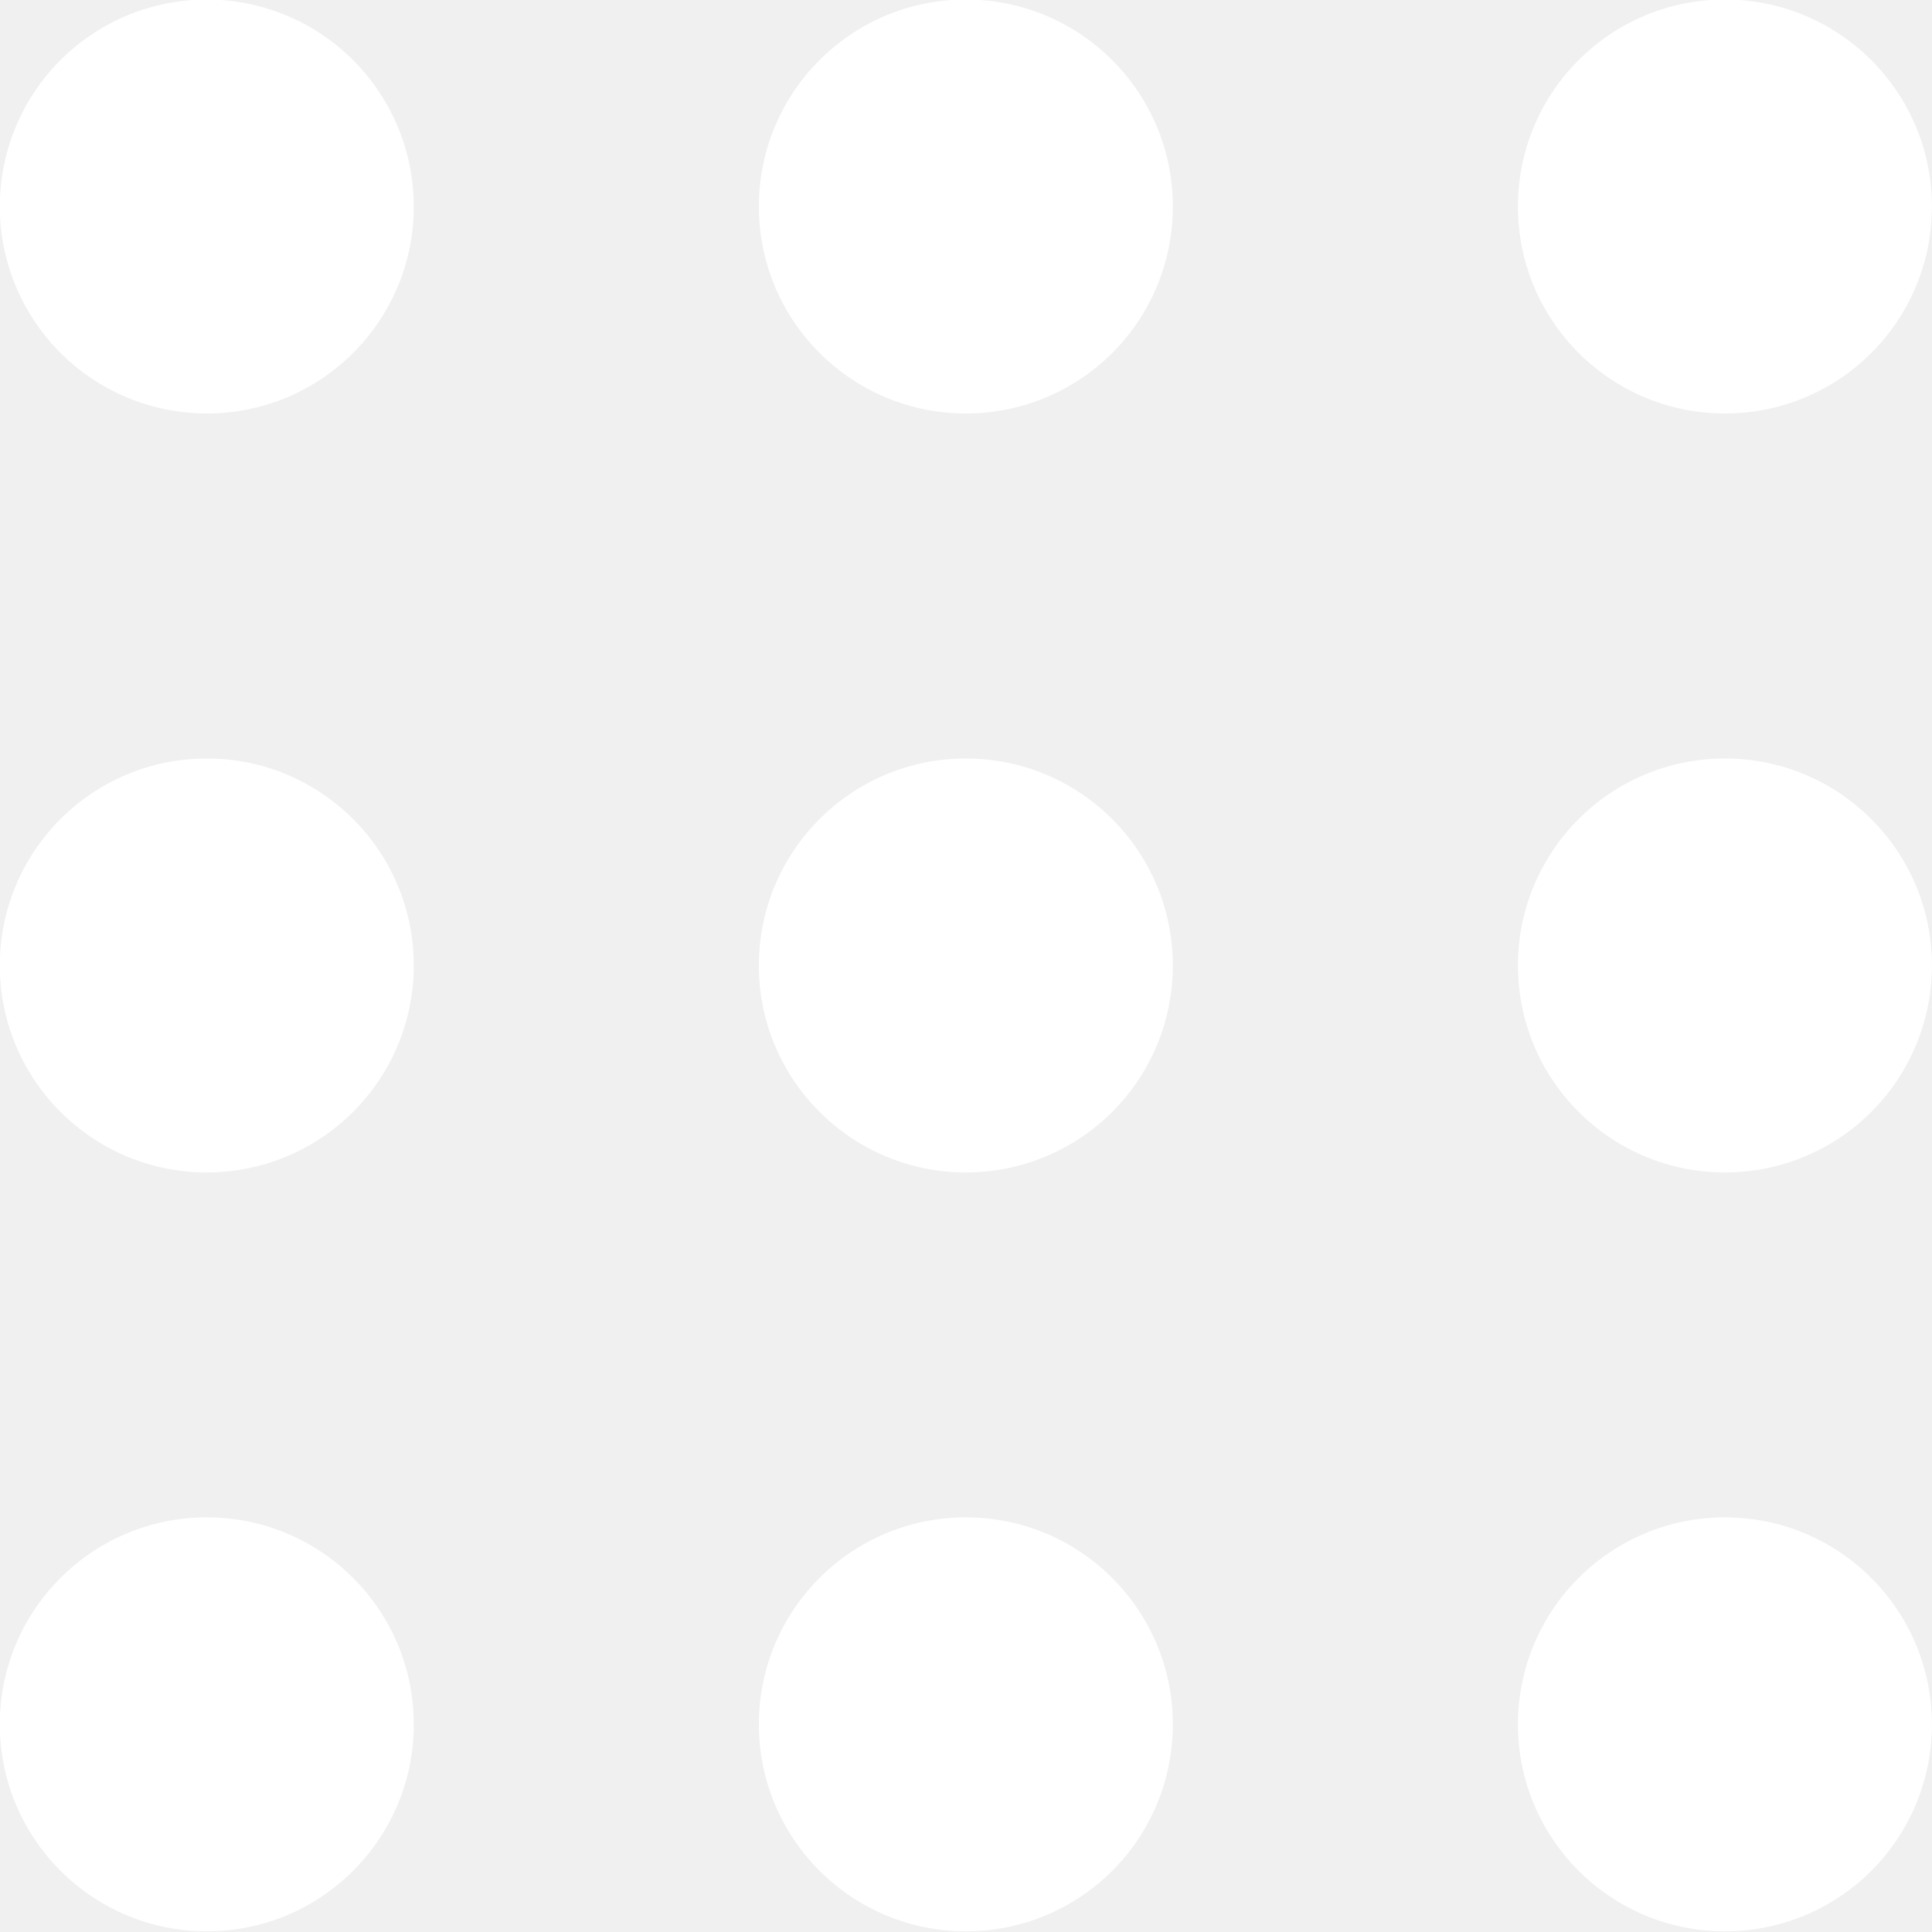
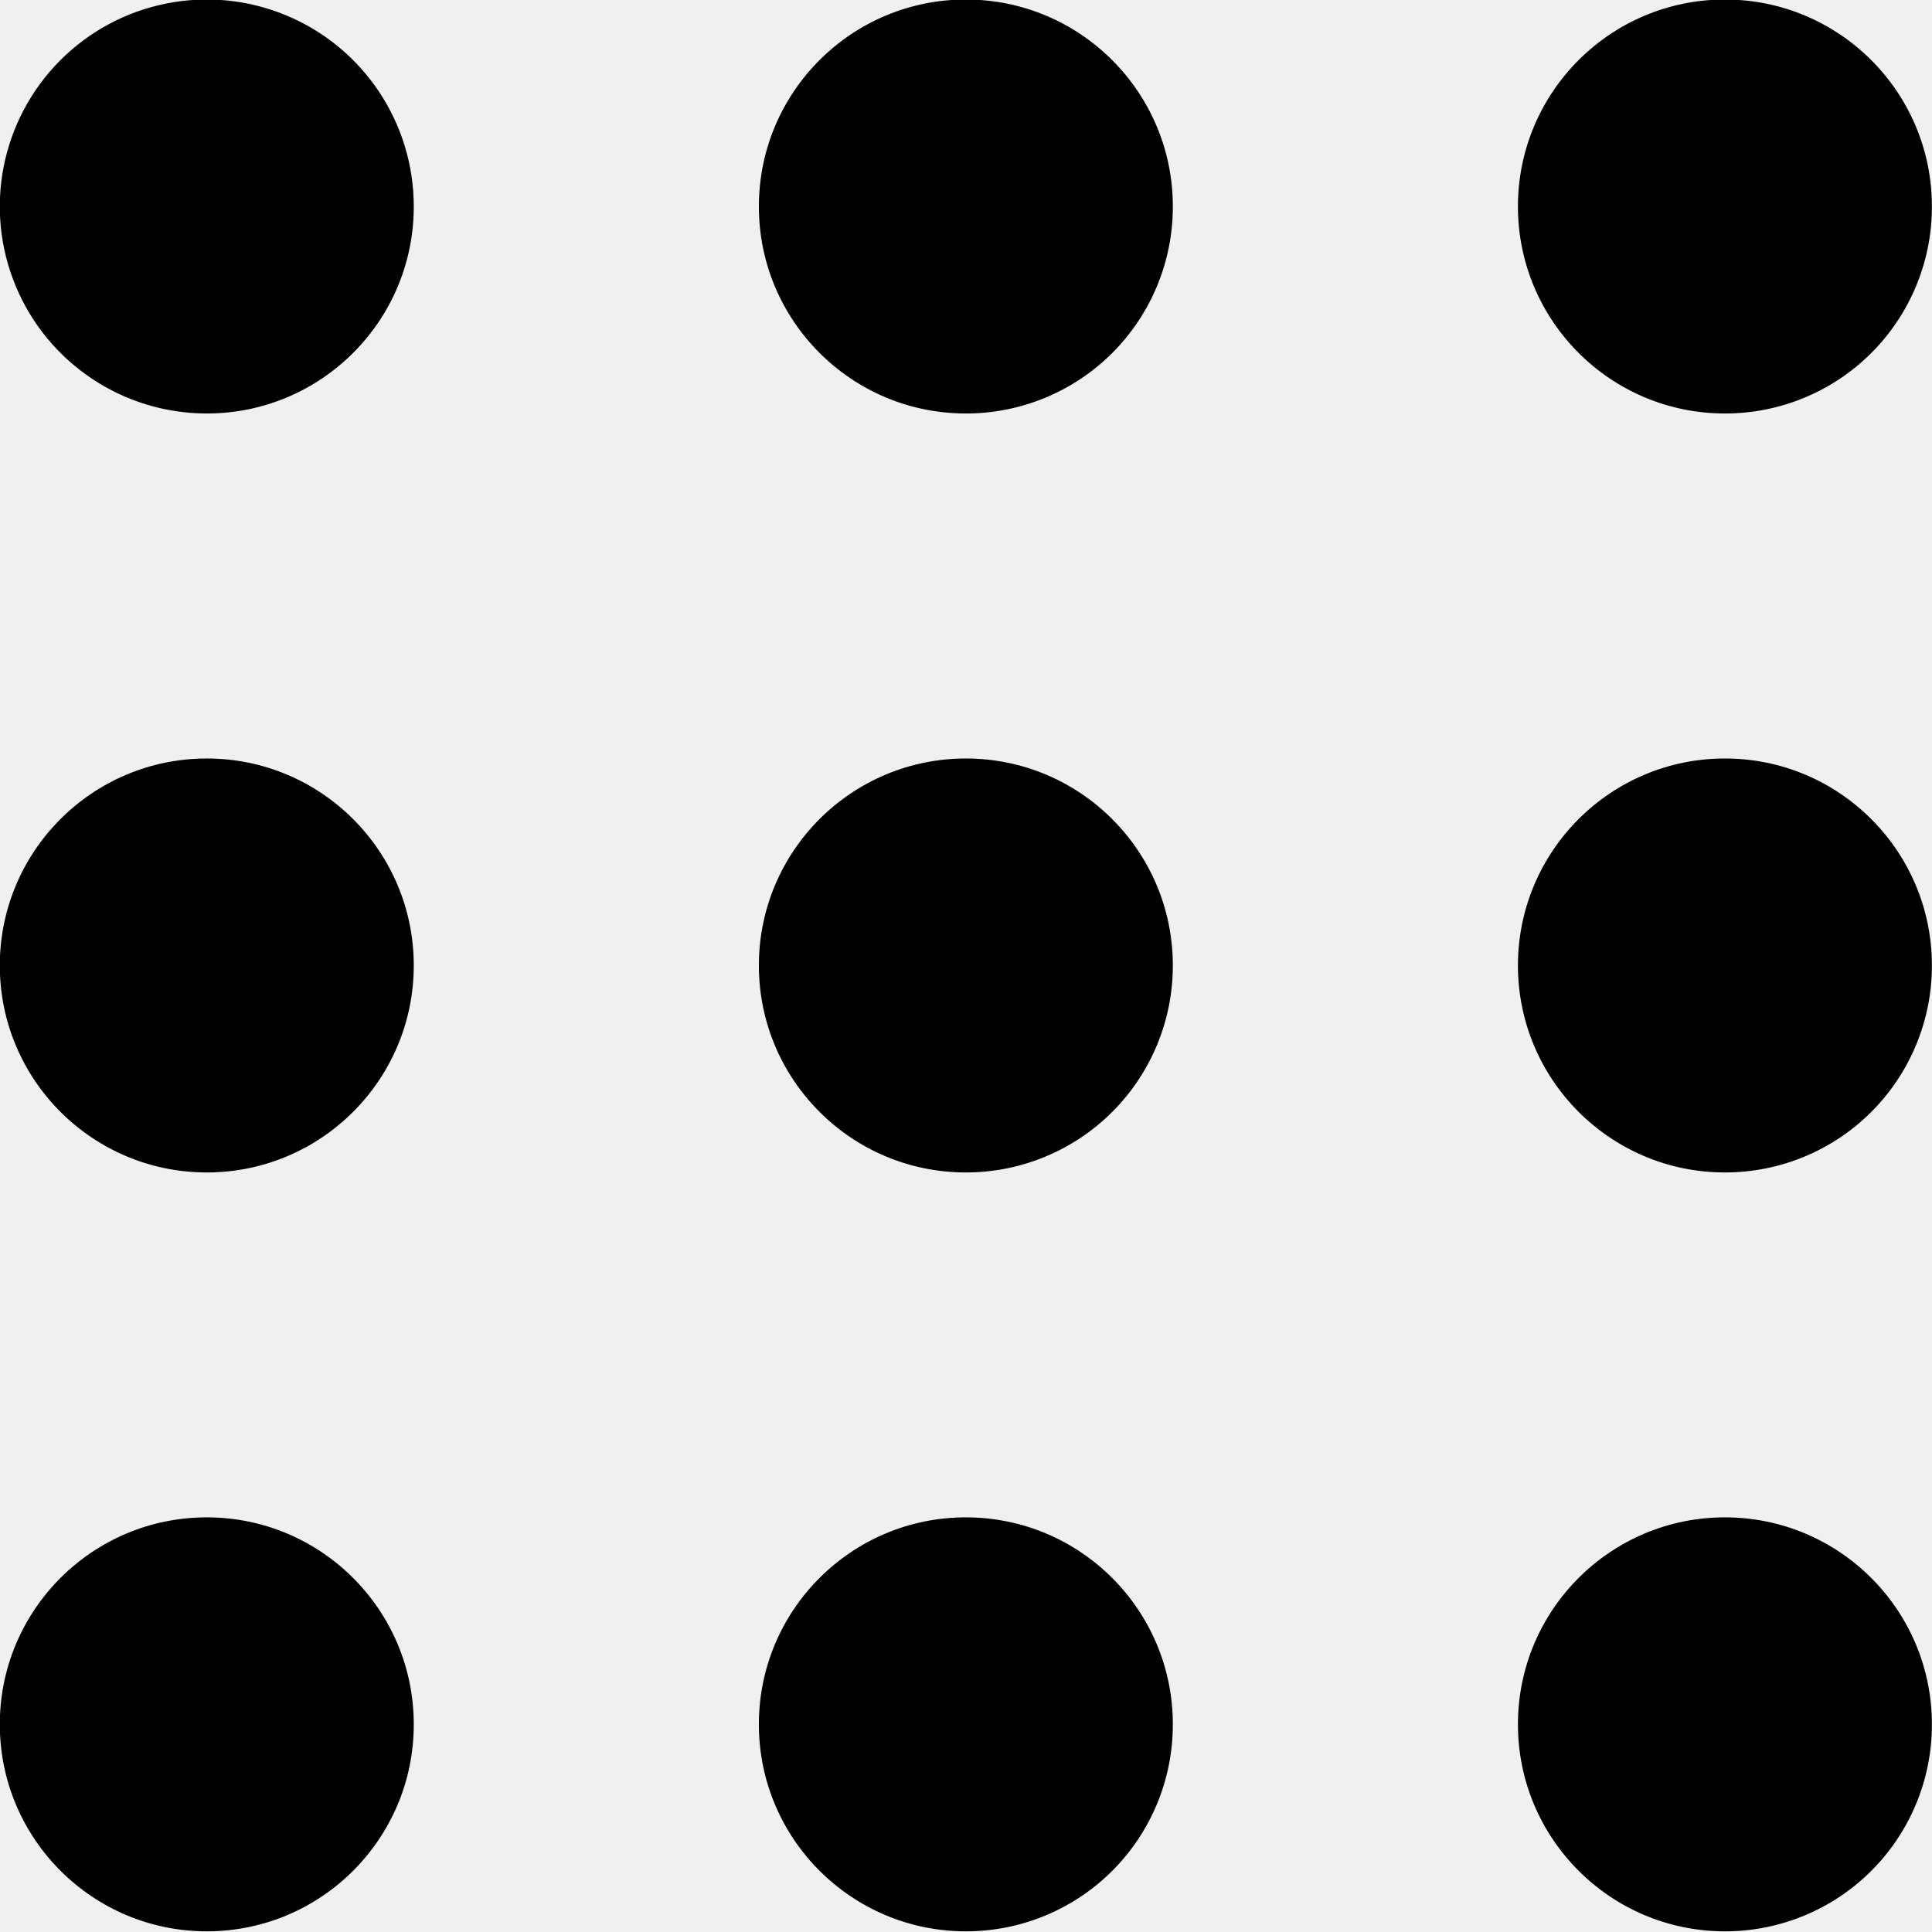
<svg xmlns="http://www.w3.org/2000/svg" width="20.03" height="20.031">
-   <path d="M2.15 4.287a2.146 2.146 0 112.14-2.145 2.145 2.145 0 01-2.14 2.145zm0 7.869a2.146 2.146 0 112.14-2.147 2.146 2.146 0 01-2.14 2.147zm0 7.868a2.146 2.146 0 112.14-2.146 2.145 2.145 0 01-2.14 2.146zm7.86-15.737a2.146 2.146 0 112.15-2.145 2.143 2.143 0 01-2.15 2.145zm0 7.869a2.146 2.146 0 112.15-2.147 2.144 2.144 0 01-2.15 2.147zm0 7.868a2.146 2.146 0 112.15-2.146 2.143 2.143 0 01-2.15 2.146zm7.87-15.737a2.146 2.146 0 112.15-2.145 2.143 2.143 0 01-2.15 2.145zm0 7.869a2.146 2.146 0 112.15-2.147 2.144 2.144 0 01-2.15 2.147zm0 7.868a2.146 2.146 0 112.15-2.146 2.143 2.143 0 01-2.15 2.146z" fill="#fff" fill-rule="evenodd" />
+   <path d="M2.15 4.287a2.146 2.146 0 112.14-2.145 2.145 2.145 0 01-2.14 2.145zm0 7.869a2.146 2.146 0 112.14-2.147 2.146 2.146 0 01-2.14 2.147zm0 7.868a2.146 2.146 0 112.14-2.146 2.145 2.145 0 01-2.14 2.146zm7.86-15.737a2.146 2.146 0 112.15-2.145 2.143 2.143 0 01-2.15 2.145zm0 7.869a2.146 2.146 0 112.15-2.147 2.144 2.144 0 01-2.15 2.147zm0 7.868a2.146 2.146 0 112.15-2.146 2.143 2.143 0 01-2.15 2.146zm7.87-15.737a2.146 2.146 0 112.15-2.145 2.143 2.143 0 01-2.15 2.145zm0 7.869a2.146 2.146 0 112.15-2.147 2.144 2.144 0 01-2.15 2.147zm0 7.868a2.146 2.146 0 112.15-2.146 2.143 2.143 0 01-2.15 2.146z" />
</svg>
